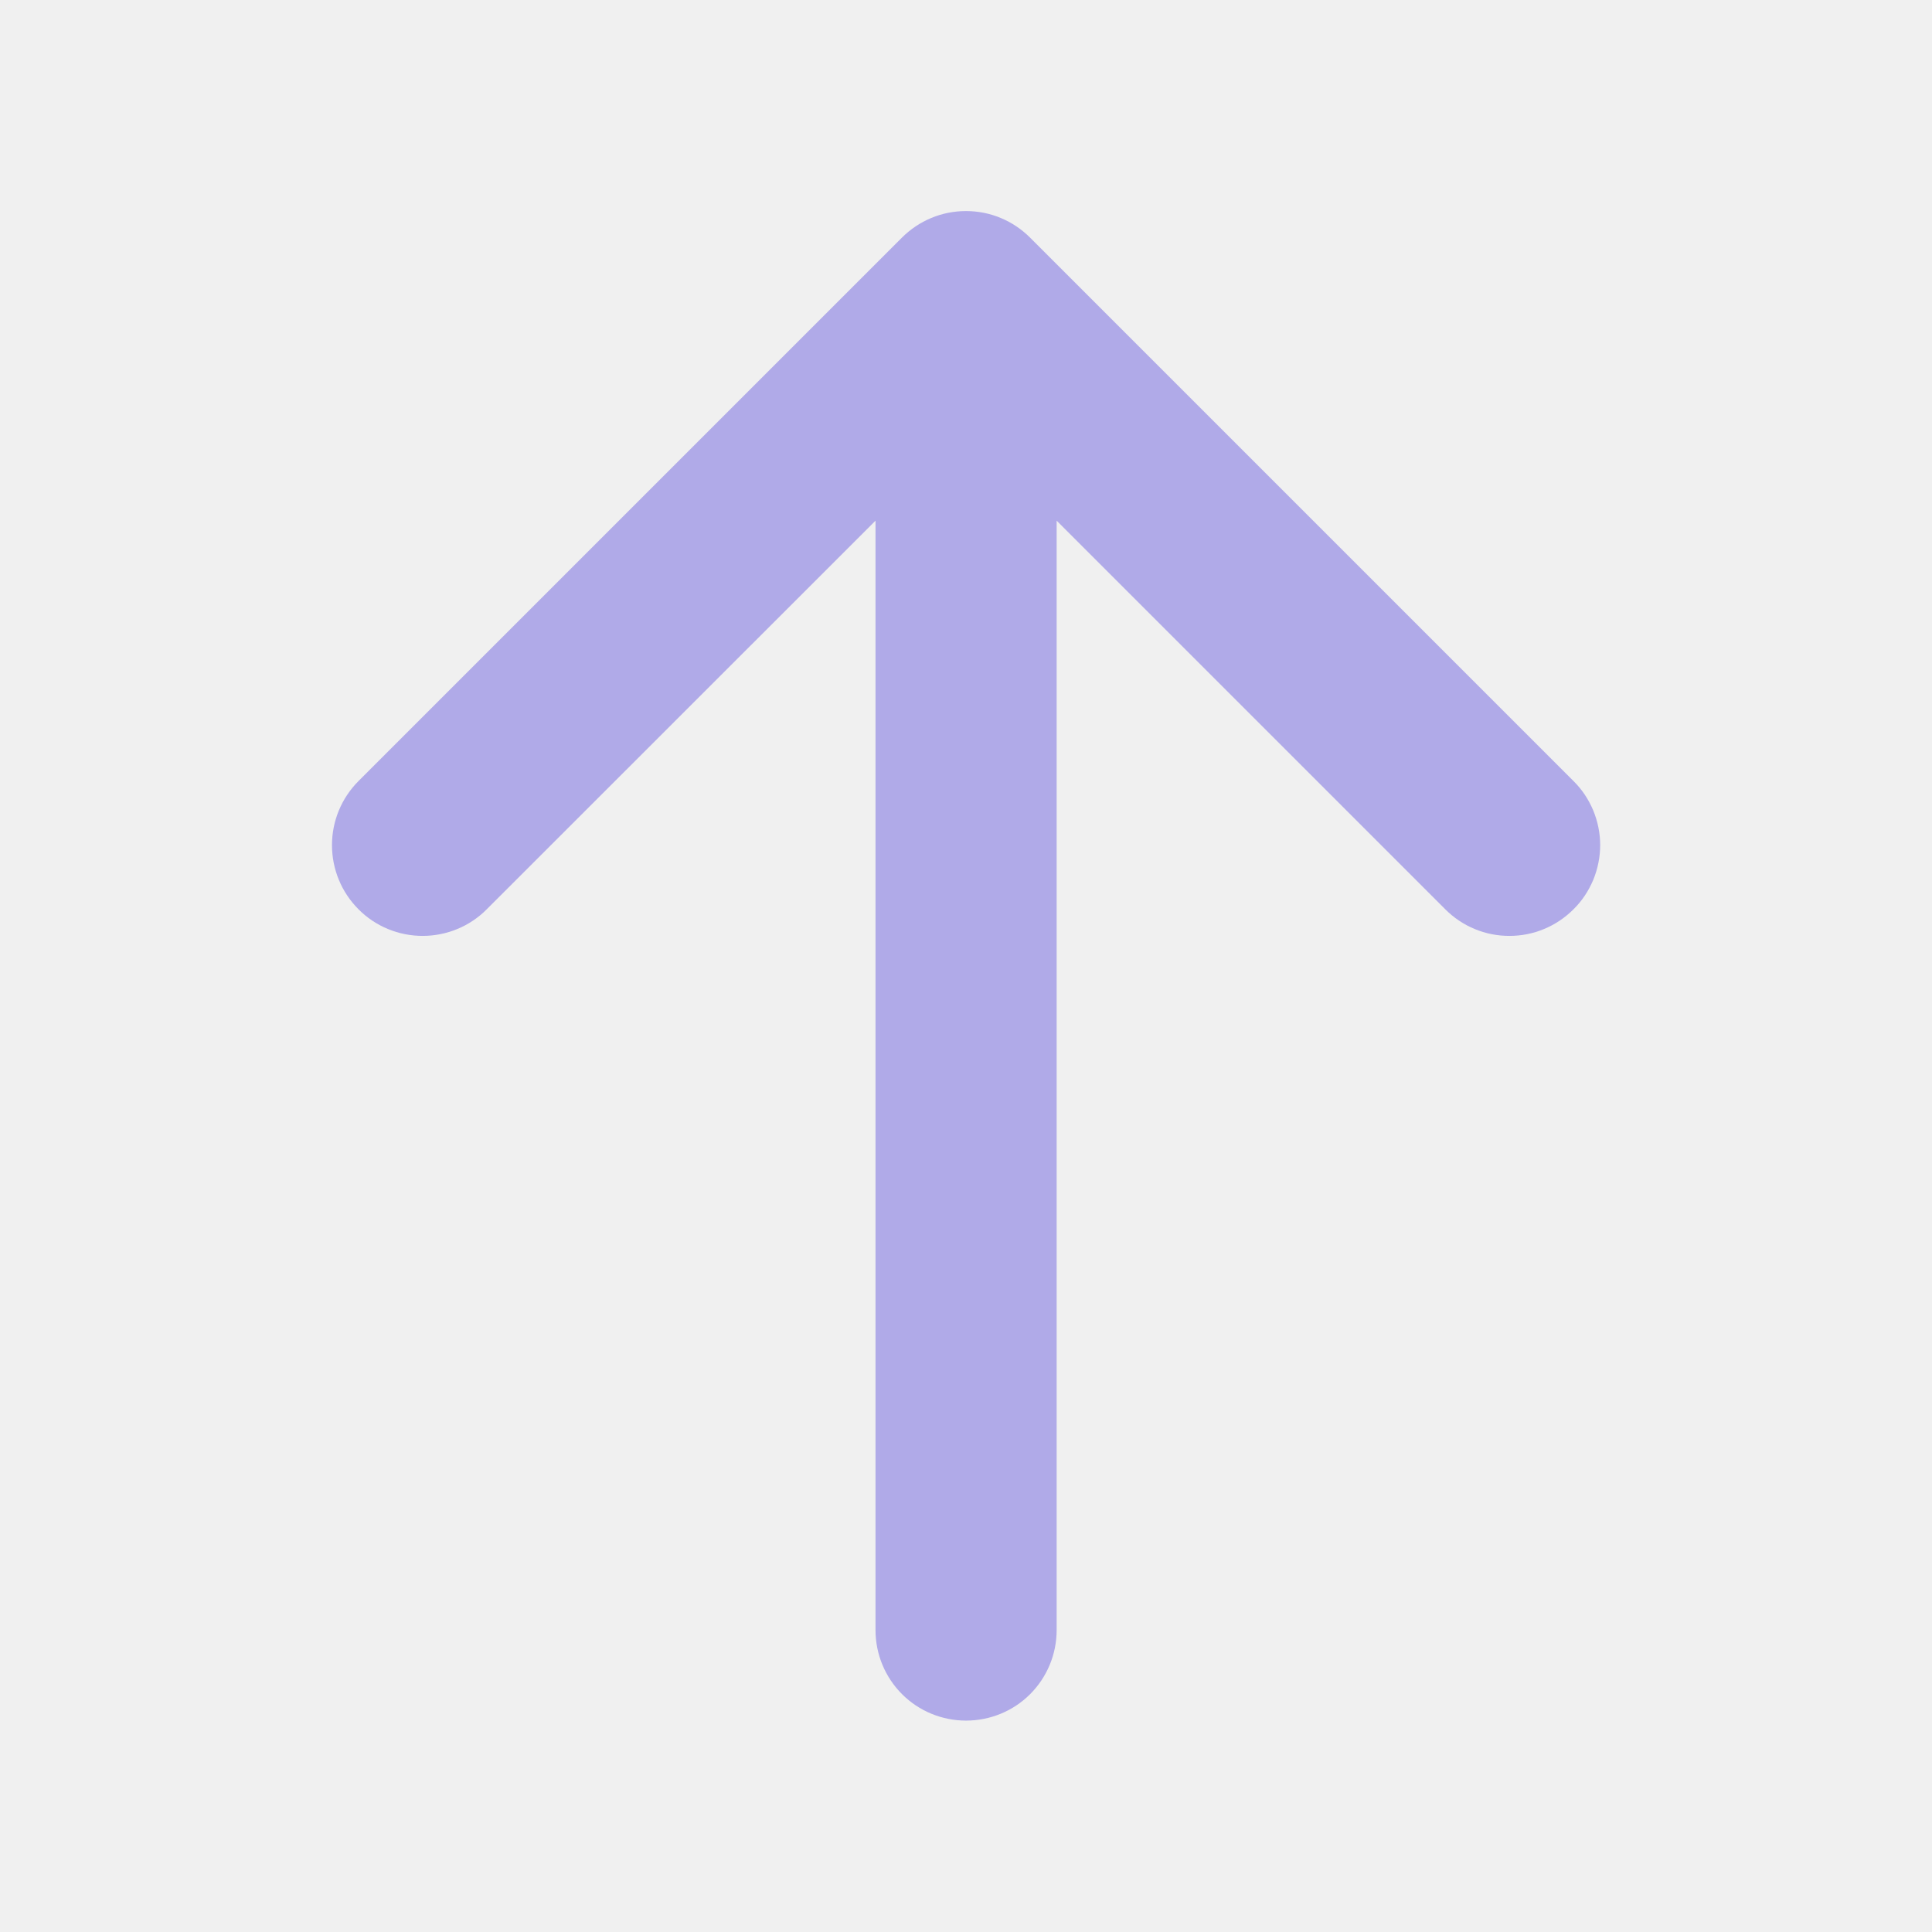
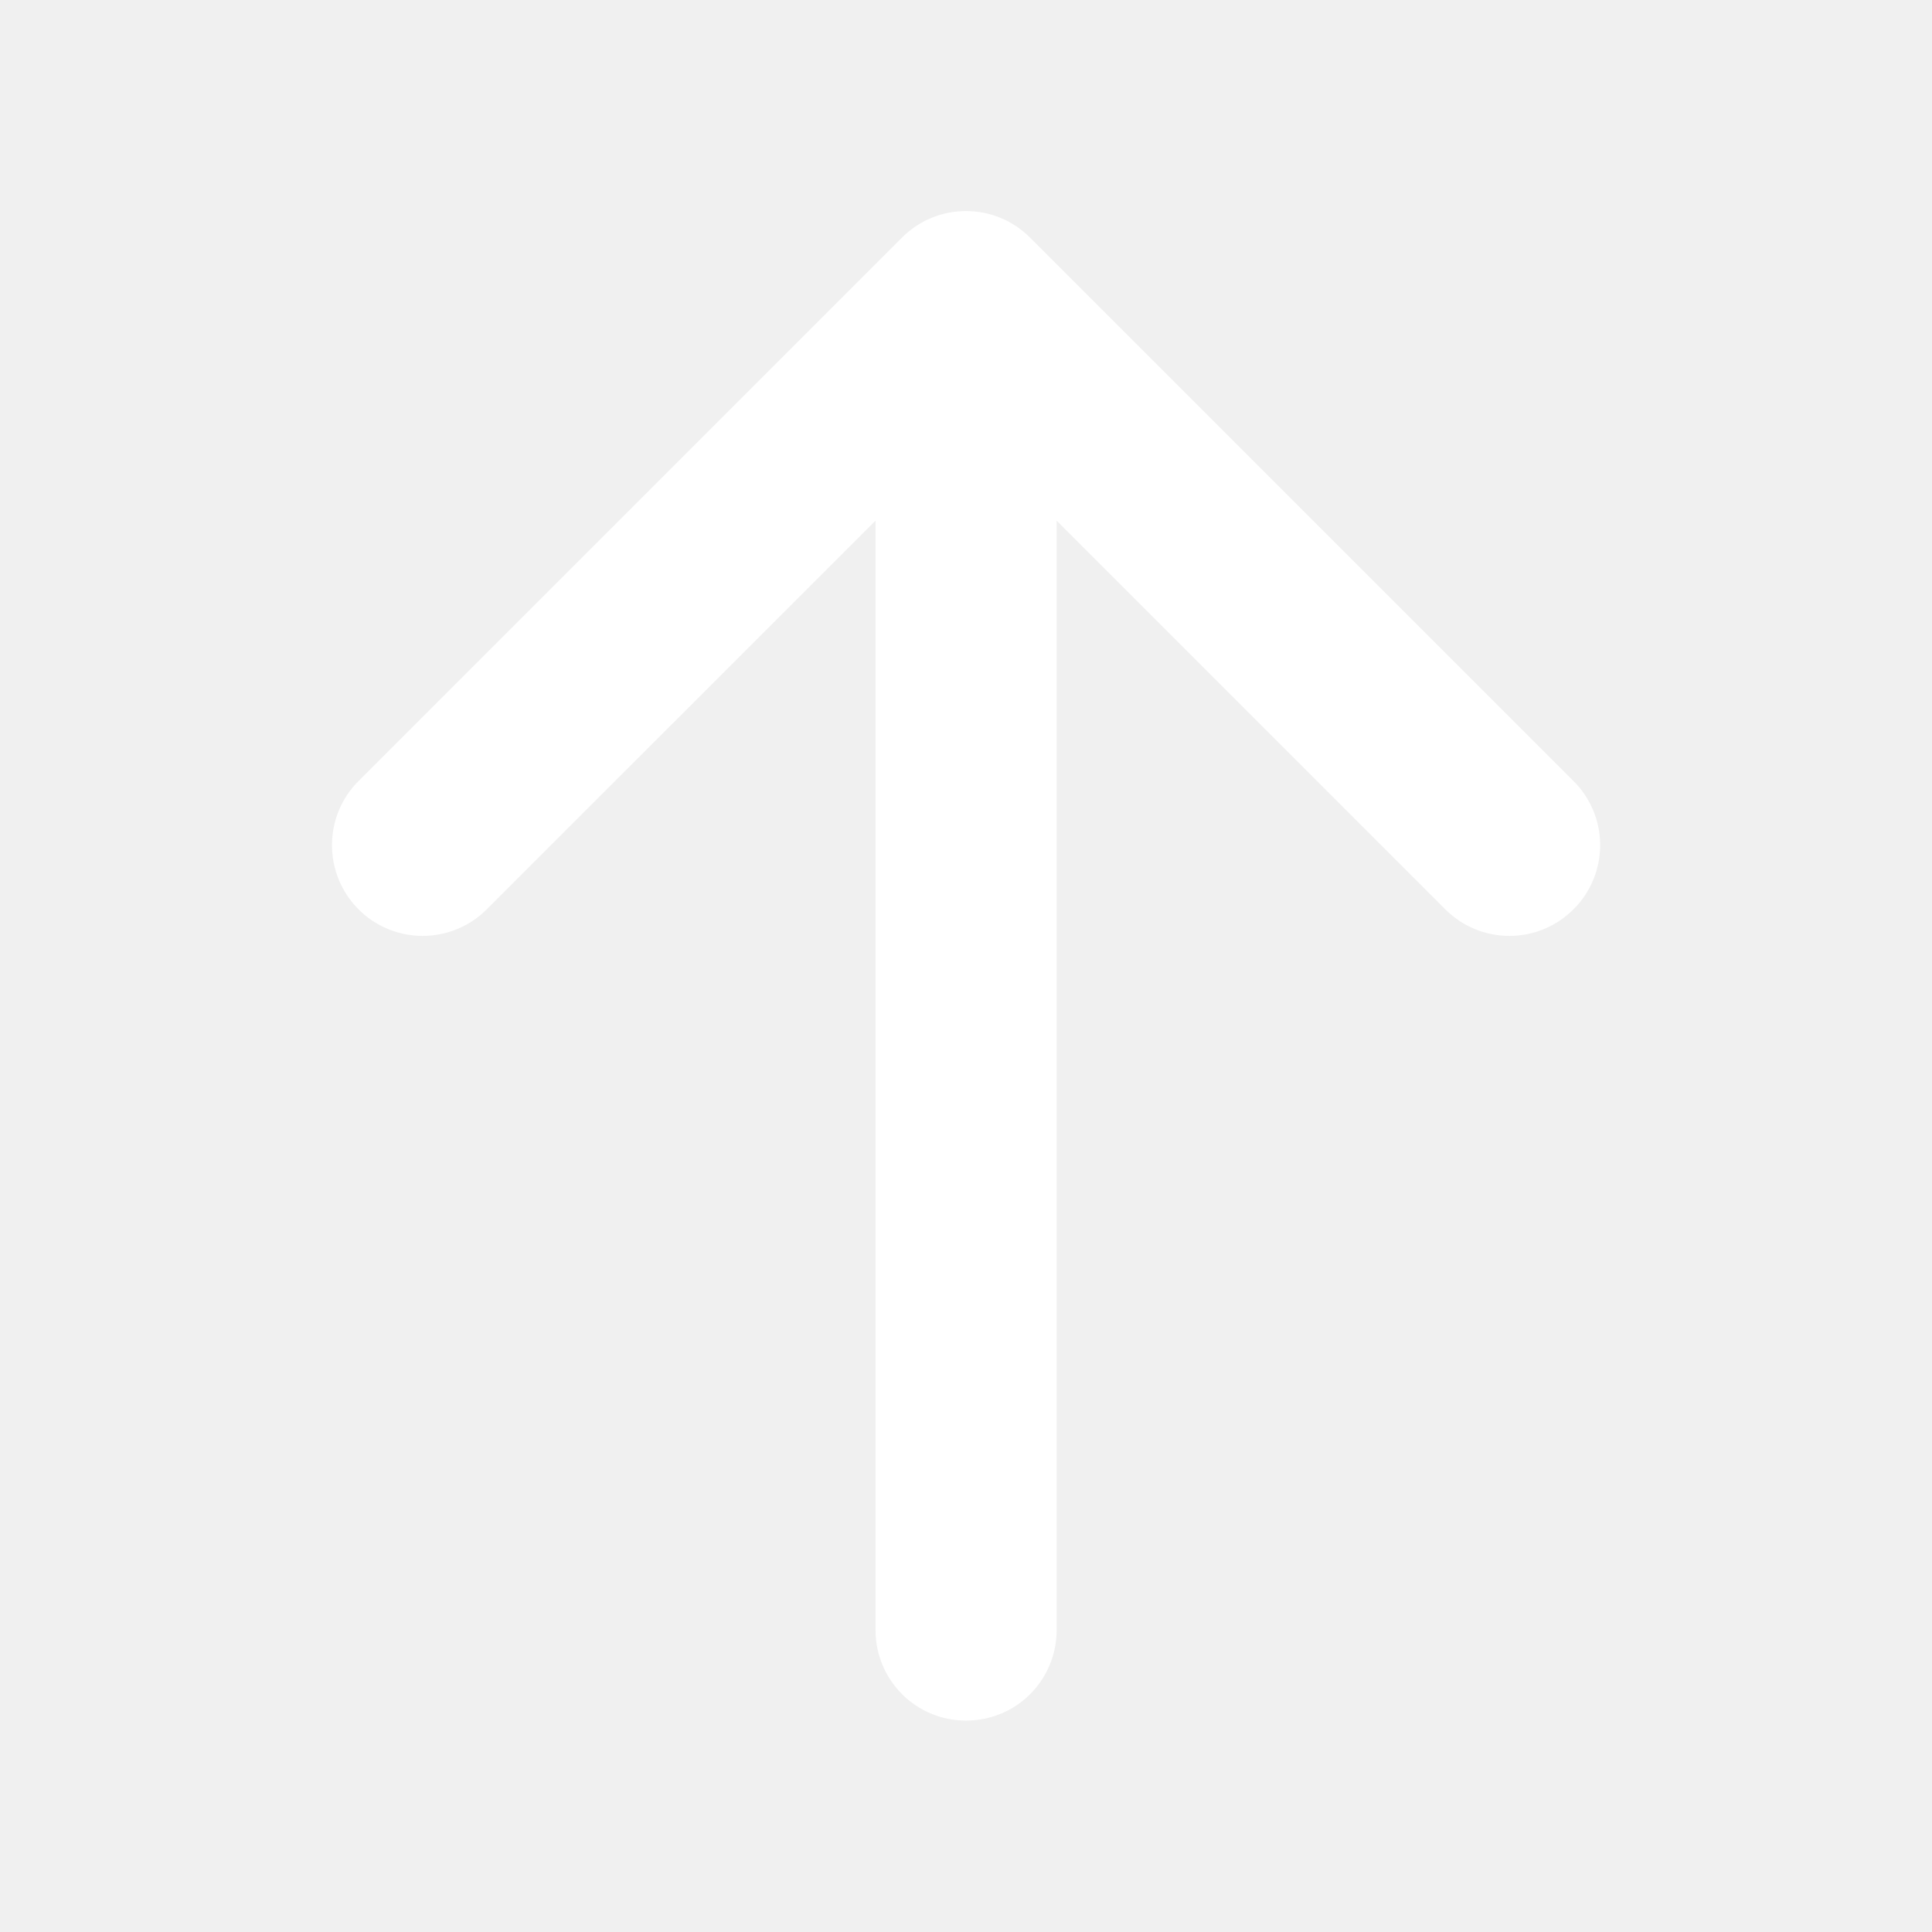
<svg xmlns="http://www.w3.org/2000/svg" width="12" height="12" viewBox="0 0 12 12" fill="none">
-   <path d="M9.773 5.648C9.721 5.7 9.659 5.742 9.591 5.77C9.522 5.799 9.449 5.813 9.375 5.813C9.301 5.813 9.228 5.799 9.159 5.77C9.091 5.742 9.029 5.7 8.977 5.648L6.563 3.234V10.125C6.563 10.274 6.504 10.417 6.398 10.523C6.293 10.628 6.15 10.687 6 10.687C5.851 10.687 5.708 10.628 5.603 10.523C5.497 10.417 5.438 10.274 5.438 10.125V3.234L3.023 5.648C2.918 5.754 2.774 5.813 2.625 5.813C2.476 5.813 2.332 5.754 2.227 5.648C2.121 5.542 2.062 5.399 2.062 5.249C2.062 5.1 2.121 4.957 2.227 4.851L5.602 1.476C5.654 1.424 5.716 1.382 5.784 1.354C5.853 1.325 5.926 1.311 6 1.311C6.074 1.311 6.147 1.325 6.216 1.354C6.284 1.382 6.346 1.424 6.398 1.476L9.773 4.851C9.826 4.903 9.867 4.965 9.896 5.034C9.924 5.102 9.939 5.175 9.939 5.249C9.939 5.323 9.924 5.397 9.896 5.465C9.867 5.534 9.826 5.596 9.773 5.648Z" fill="#B0AAE8" />
+   <path d="M9.773 5.648C9.721 5.7 9.659 5.742 9.591 5.77C9.522 5.799 9.449 5.813 9.375 5.813C9.301 5.813 9.228 5.799 9.159 5.77C9.091 5.742 9.029 5.7 8.977 5.648L6.563 3.234V10.125C6.563 10.274 6.504 10.417 6.398 10.523C6.293 10.628 6.15 10.687 6 10.687C5.851 10.687 5.708 10.628 5.603 10.523C5.497 10.417 5.438 10.274 5.438 10.125V3.234L3.023 5.648C2.918 5.754 2.774 5.813 2.625 5.813C2.476 5.813 2.332 5.754 2.227 5.648C2.121 5.542 2.062 5.399 2.062 5.249C2.062 5.1 2.121 4.957 2.227 4.851L5.602 1.476C5.654 1.424 5.716 1.382 5.784 1.354C5.853 1.325 5.926 1.311 6 1.311C6.074 1.311 6.147 1.325 6.216 1.354C6.284 1.382 6.346 1.424 6.398 1.476L9.773 4.851C9.826 4.903 9.867 4.965 9.896 5.034C9.924 5.102 9.939 5.175 9.939 5.249C9.939 5.323 9.924 5.397 9.896 5.465C9.867 5.534 9.826 5.596 9.773 5.648Z" fill="#FFFFFF" />
</svg>
